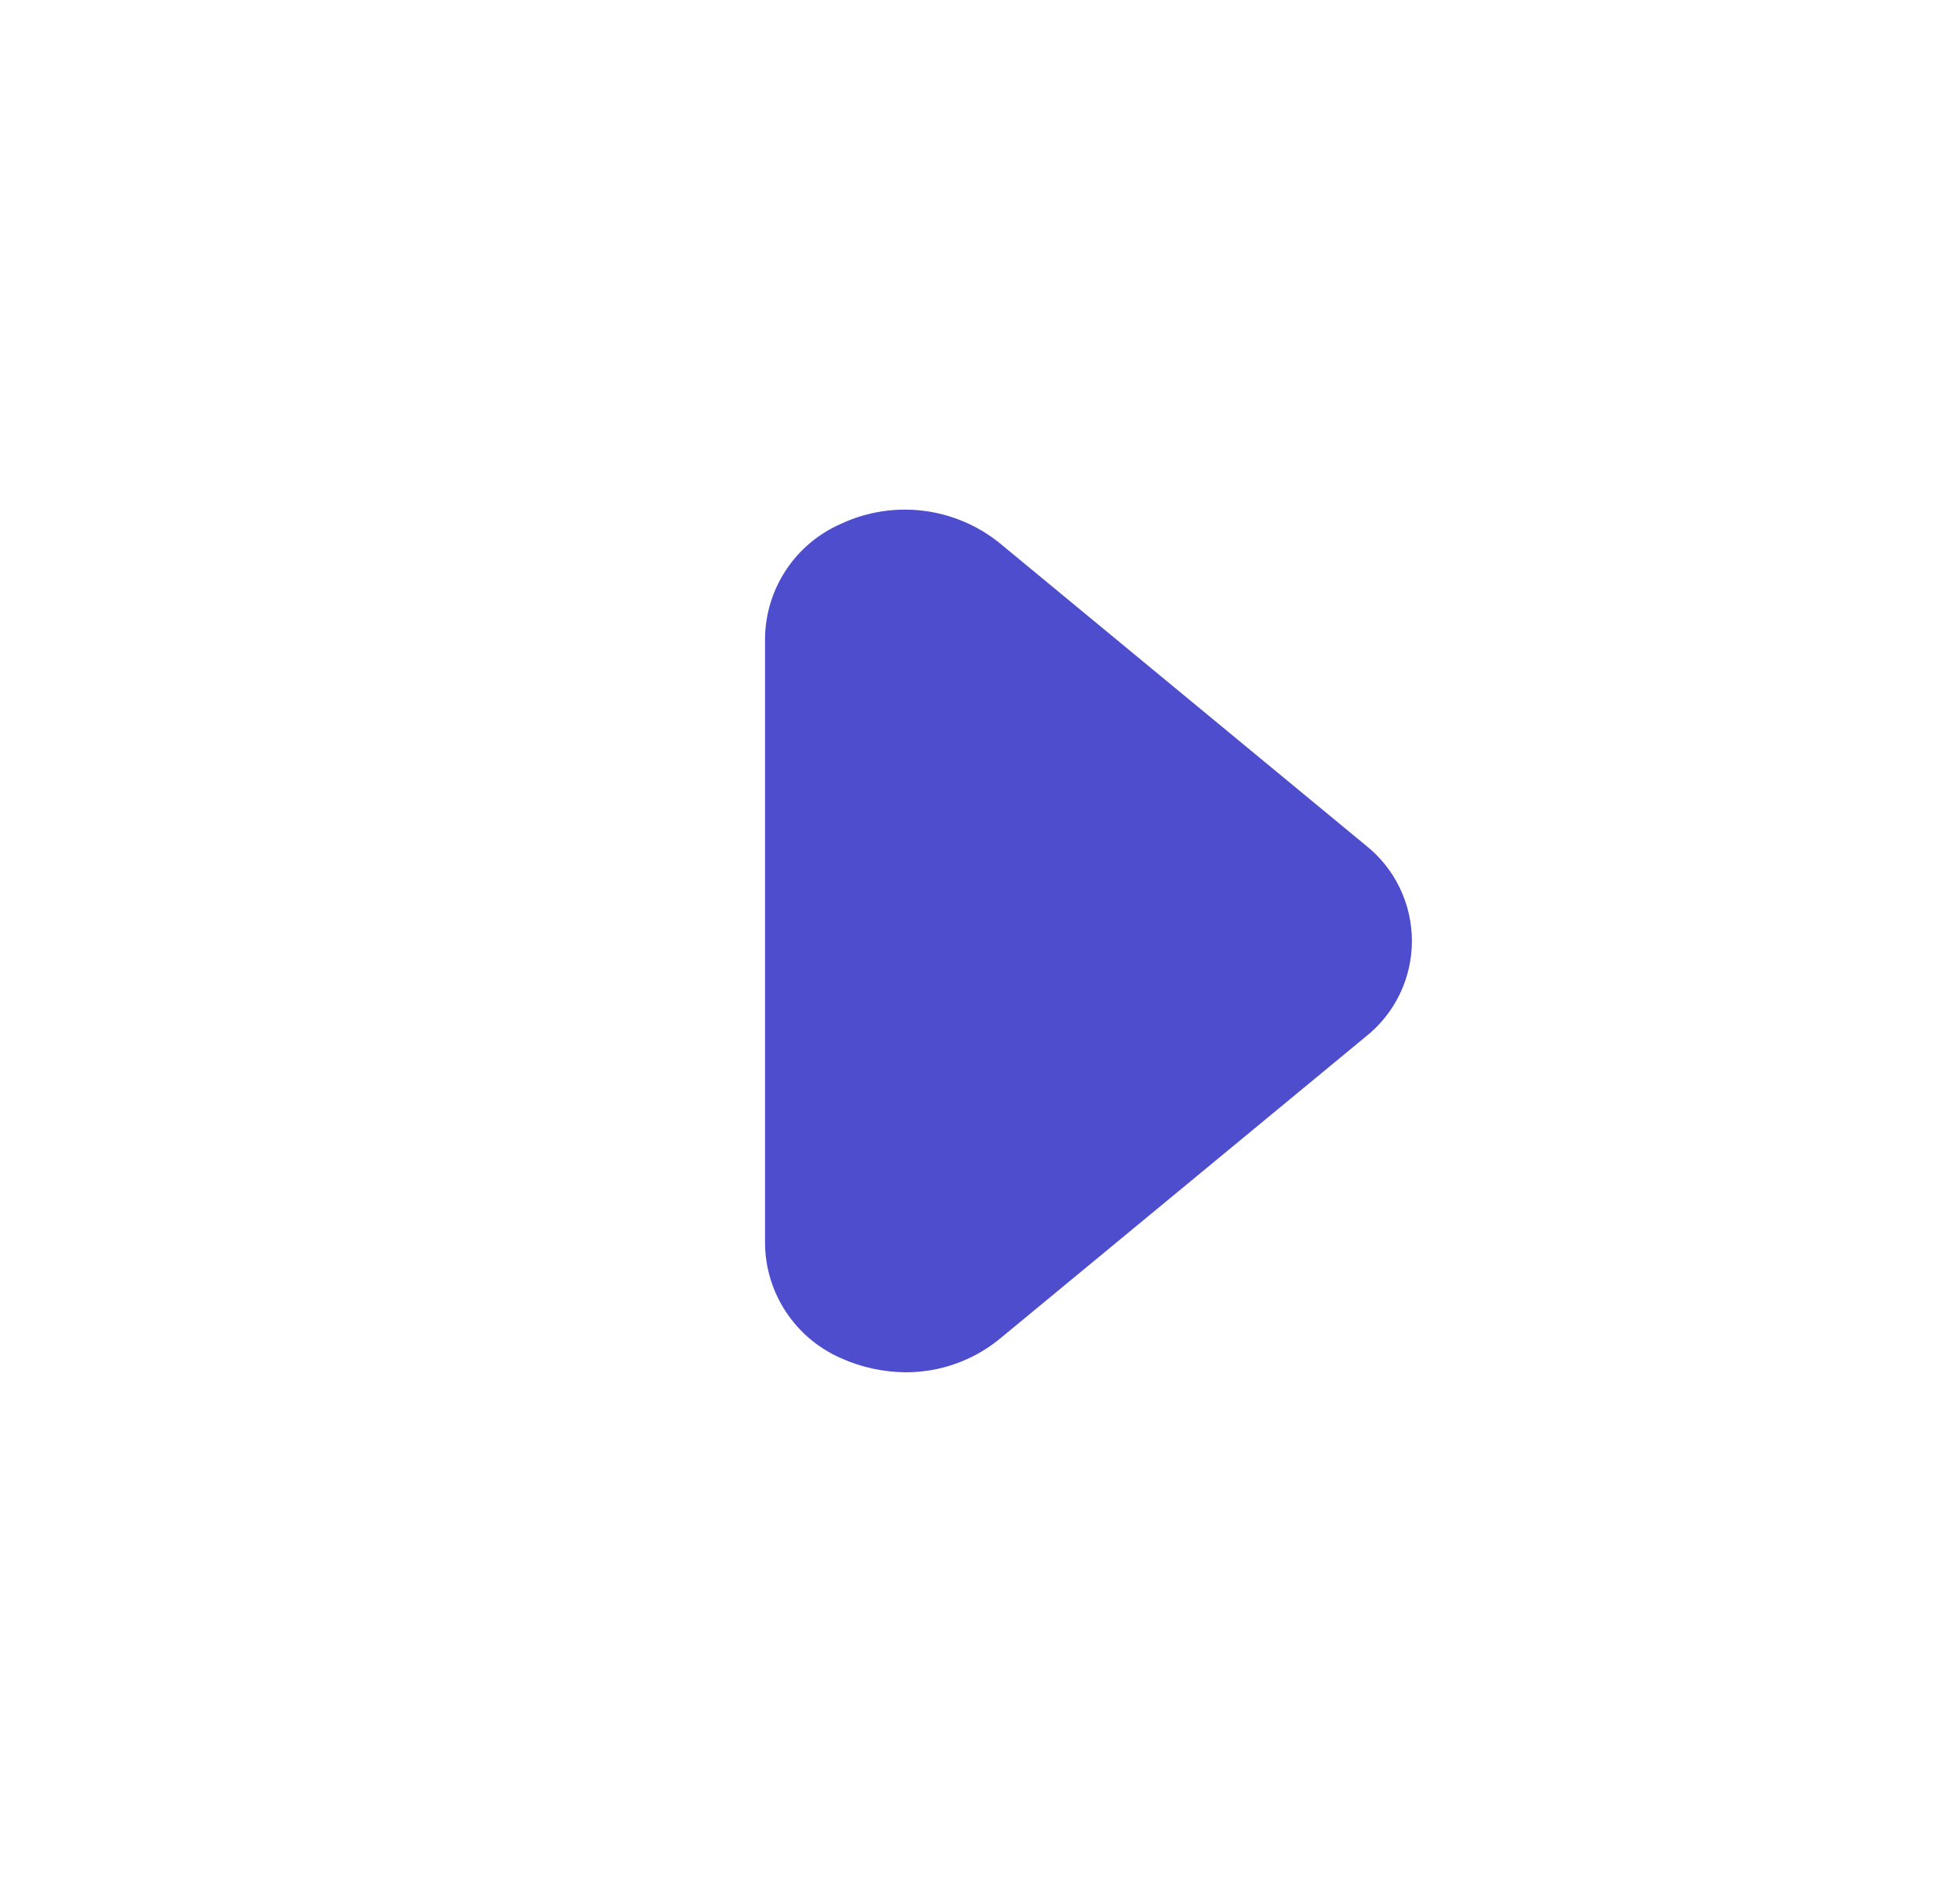
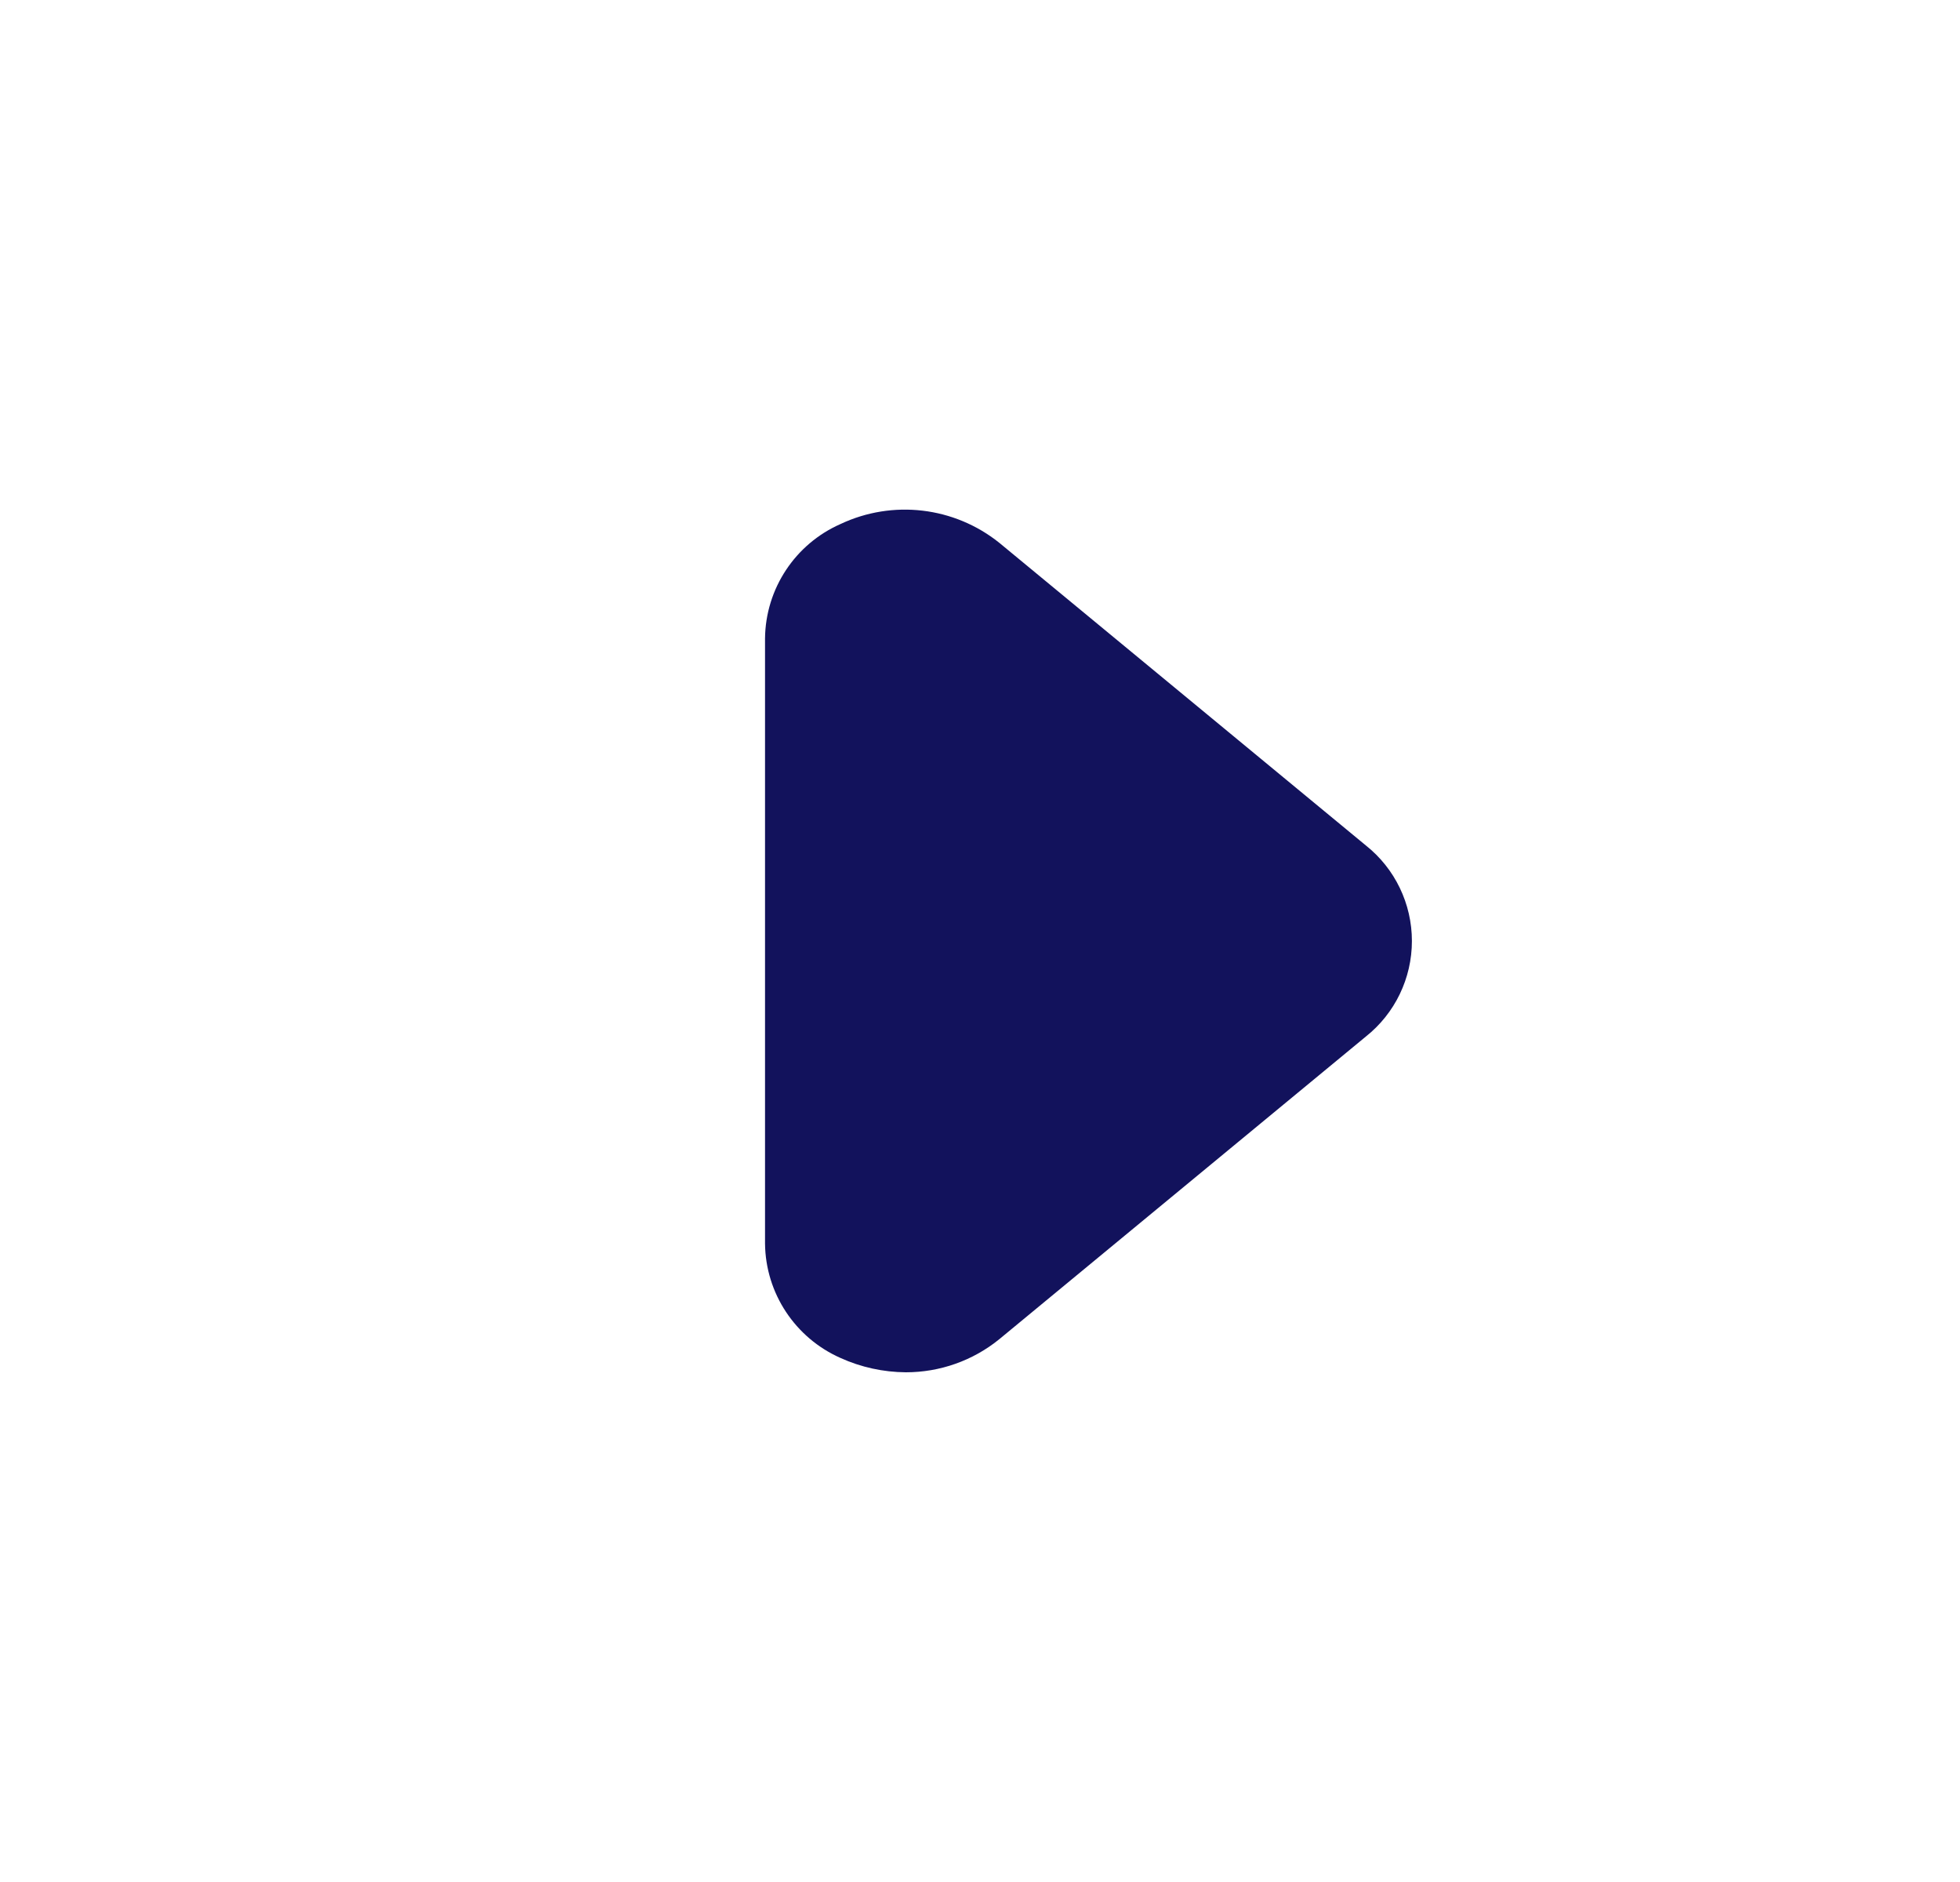
<svg xmlns="http://www.w3.org/2000/svg" width="25" height="24" viewBox="0 0 25 24" fill="none">
-   <path d="M11.555 17.5C11.988 17.5 12.409 17.352 12.746 17.078L17.421 13.219C17.793 12.924 18.009 12.475 18.009 12C18.009 11.525 17.793 11.076 17.421 10.781L12.746 6.922C12.172 6.462 11.386 6.369 10.72 6.683C10.142 6.938 9.765 7.508 9.758 8.141V15.859C9.765 16.492 10.142 17.061 10.72 17.317C10.982 17.436 11.267 17.498 11.555 17.5Z" fill="#4D4DCD" />
+   <path d="M11.555 17.5C11.988 17.5 12.409 17.352 12.746 17.078L17.421 13.219C17.793 12.924 18.009 12.475 18.009 12C18.009 11.525 17.793 11.076 17.421 10.781L12.746 6.922C12.172 6.462 11.386 6.369 10.72 6.683C10.142 6.938 9.765 7.508 9.758 8.141V15.859C9.765 16.492 10.142 17.061 10.72 17.317C10.982 17.436 11.267 17.498 11.555 17.5Z" fill="#12125C" />
</svg>
